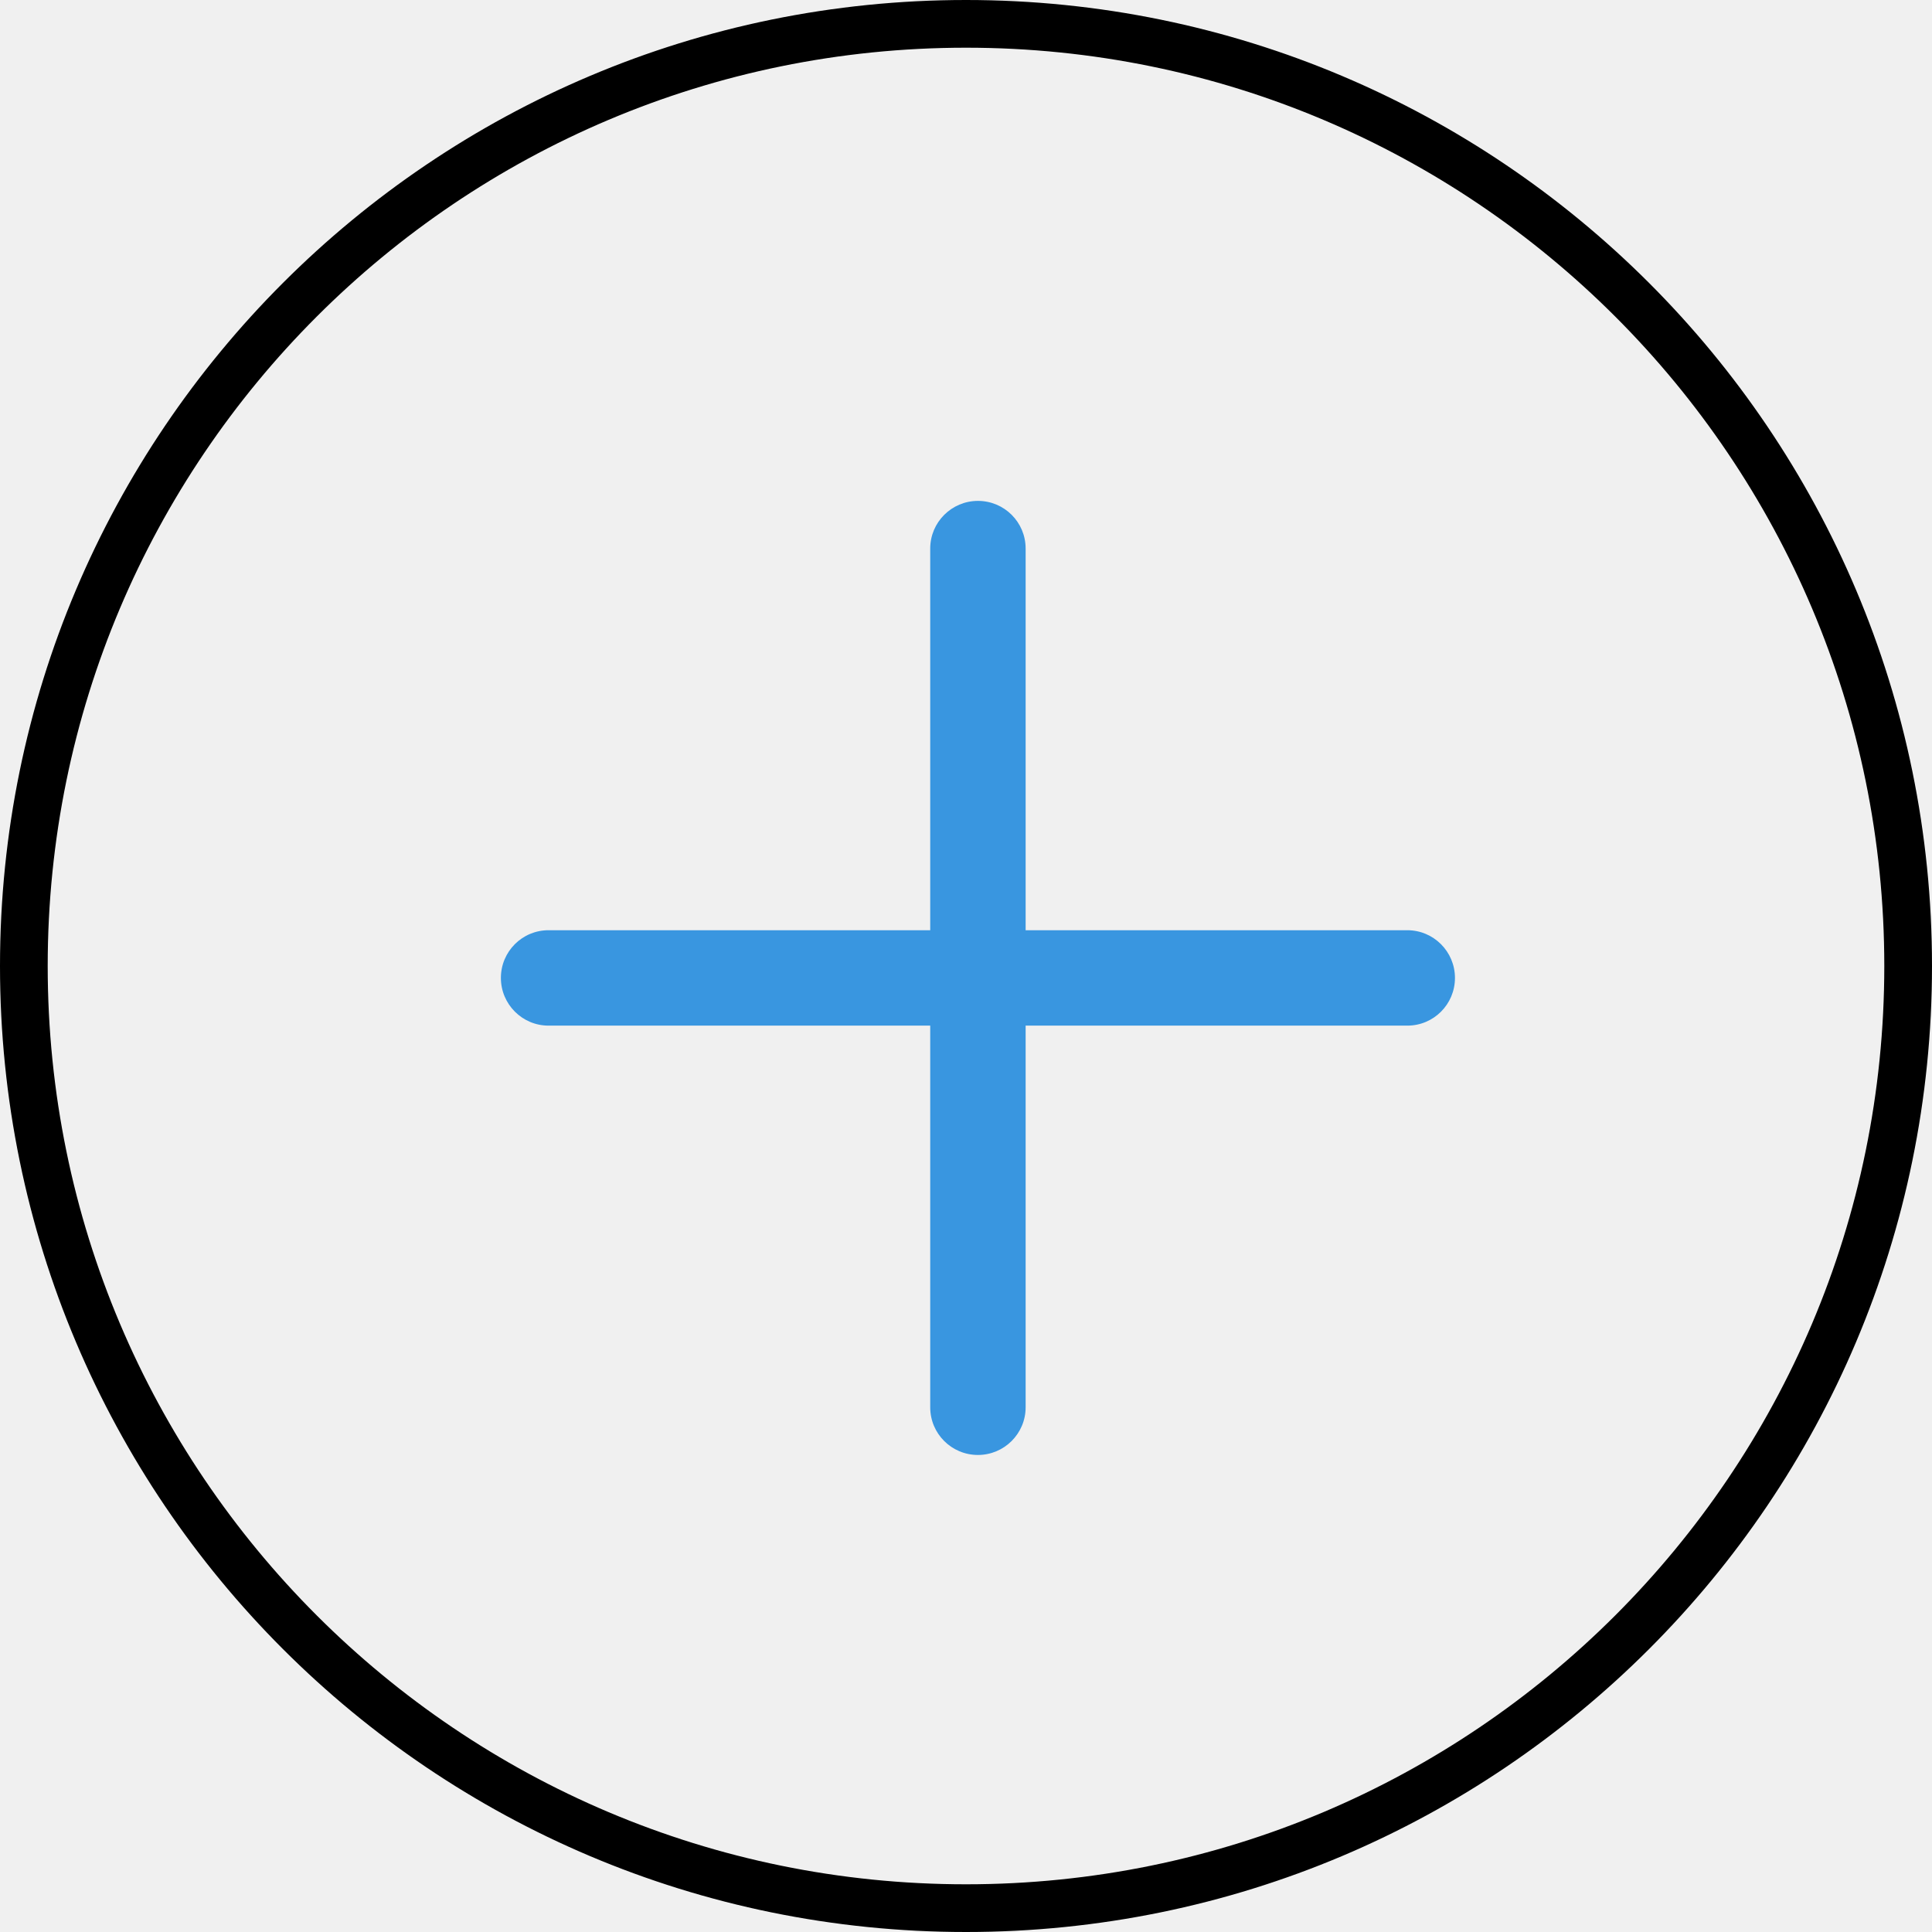
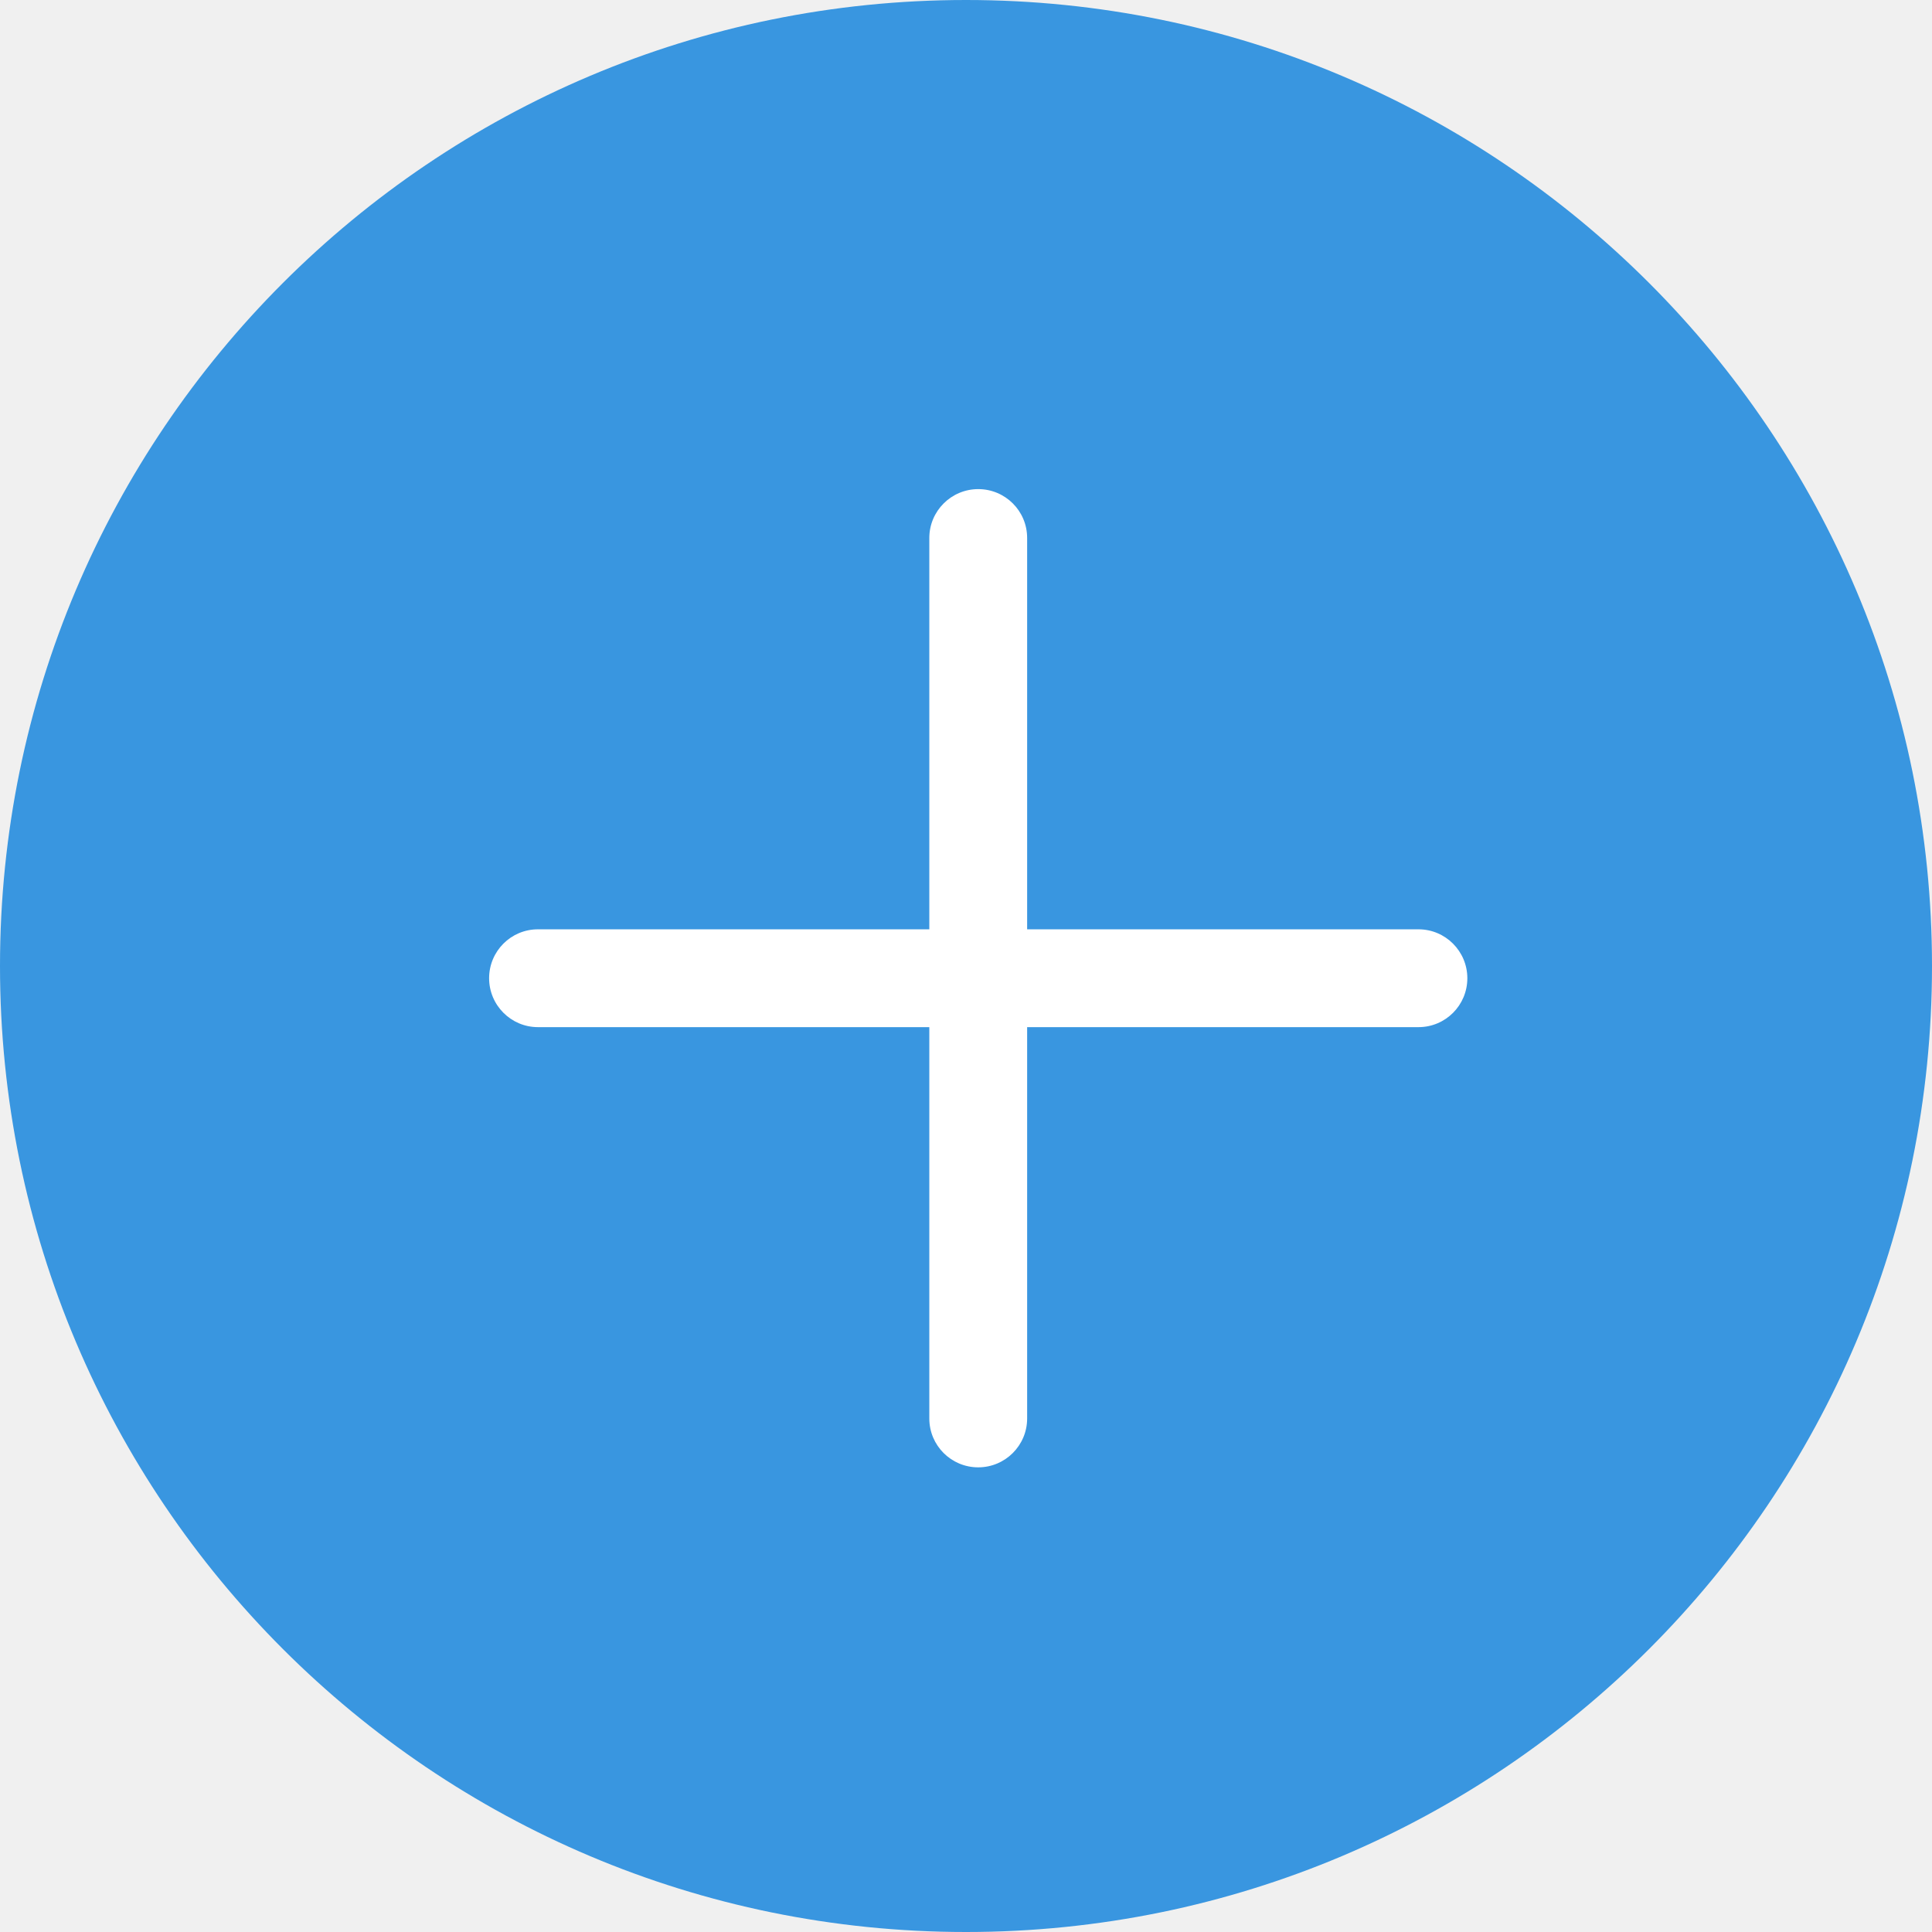
- <svg xmlns="http://www.w3.org/2000/svg" width="81px" height="81px" viewBox="0 0 81 81" version="1.1">
+ <svg xmlns="http://www.w3.org/2000/svg" width="79px" height="79px" viewBox="0 0 79 79" version="1.1">
  <defs />
  <g id="Paired" stroke="none" stroke-width="1" fill="none" fill-rule="evenodd">
-     <g id="Home-Page-(Default-v3)" transform="translate(-147, -565)">
+     <g id="Home-Page-(Default-v3)" transform="translate(-148, -566)">
      <g id="Bottom-Navigation" transform="translate(47, 566)">
-         <g id="Timeline-Icon" transform="translate(101, 0)">
-           <path d="M42,38 L42,21.997 C42,20.892 41.105,20 40,20 C38.898,20 38,20.895 38,21.997 L38,38 L21.997,38 C20.892,38 20,38.895 20,40 C20,41.102 20.895,42 21.997,42 L38,42 L38,58.003 C38,59.108 38.895,60 40,60 C41.102,60 42,59.106 42,58.003 L42,42 L58.003,42 C59.108,42 60,41.105 60,40 C60,38.898 59.106,38 58.003,38 L42,38 Z" id="Page-1" fill="#3996E0" />
-           <circle id="Middle" stroke="#000000" stroke-width="2" cx="39.5" cy="39.5" r="39.5" />
+         <g id="MakeButton" transform="translate(101, 0)">
+           <circle id="Middle" fill="#3996E0" cx="39.5" cy="39.5" r="39.5" />
+           <path d="M42,38 L42,21.997 C42,20.892 41.105,20 40,20 C38.898,20 38,20.895 38,21.997 L38,38 L21.997,38 C20.892,38 20,38.895 20,40 C20,41.102 20.895,42 21.997,42 L38,42 L38,58.003 C38,59.108 38.895,60 40,60 C41.102,60 42,59.106 42,58.003 L42,42 L58.003,42 C59.108,42 60,41.105 60,40 C60,38.898 59.106,38 58.003,38 L42,38 Z" id="Page-1" fill="#FFFFFF" />
        </g>
      </g>
    </g>
  </g>
</svg>
